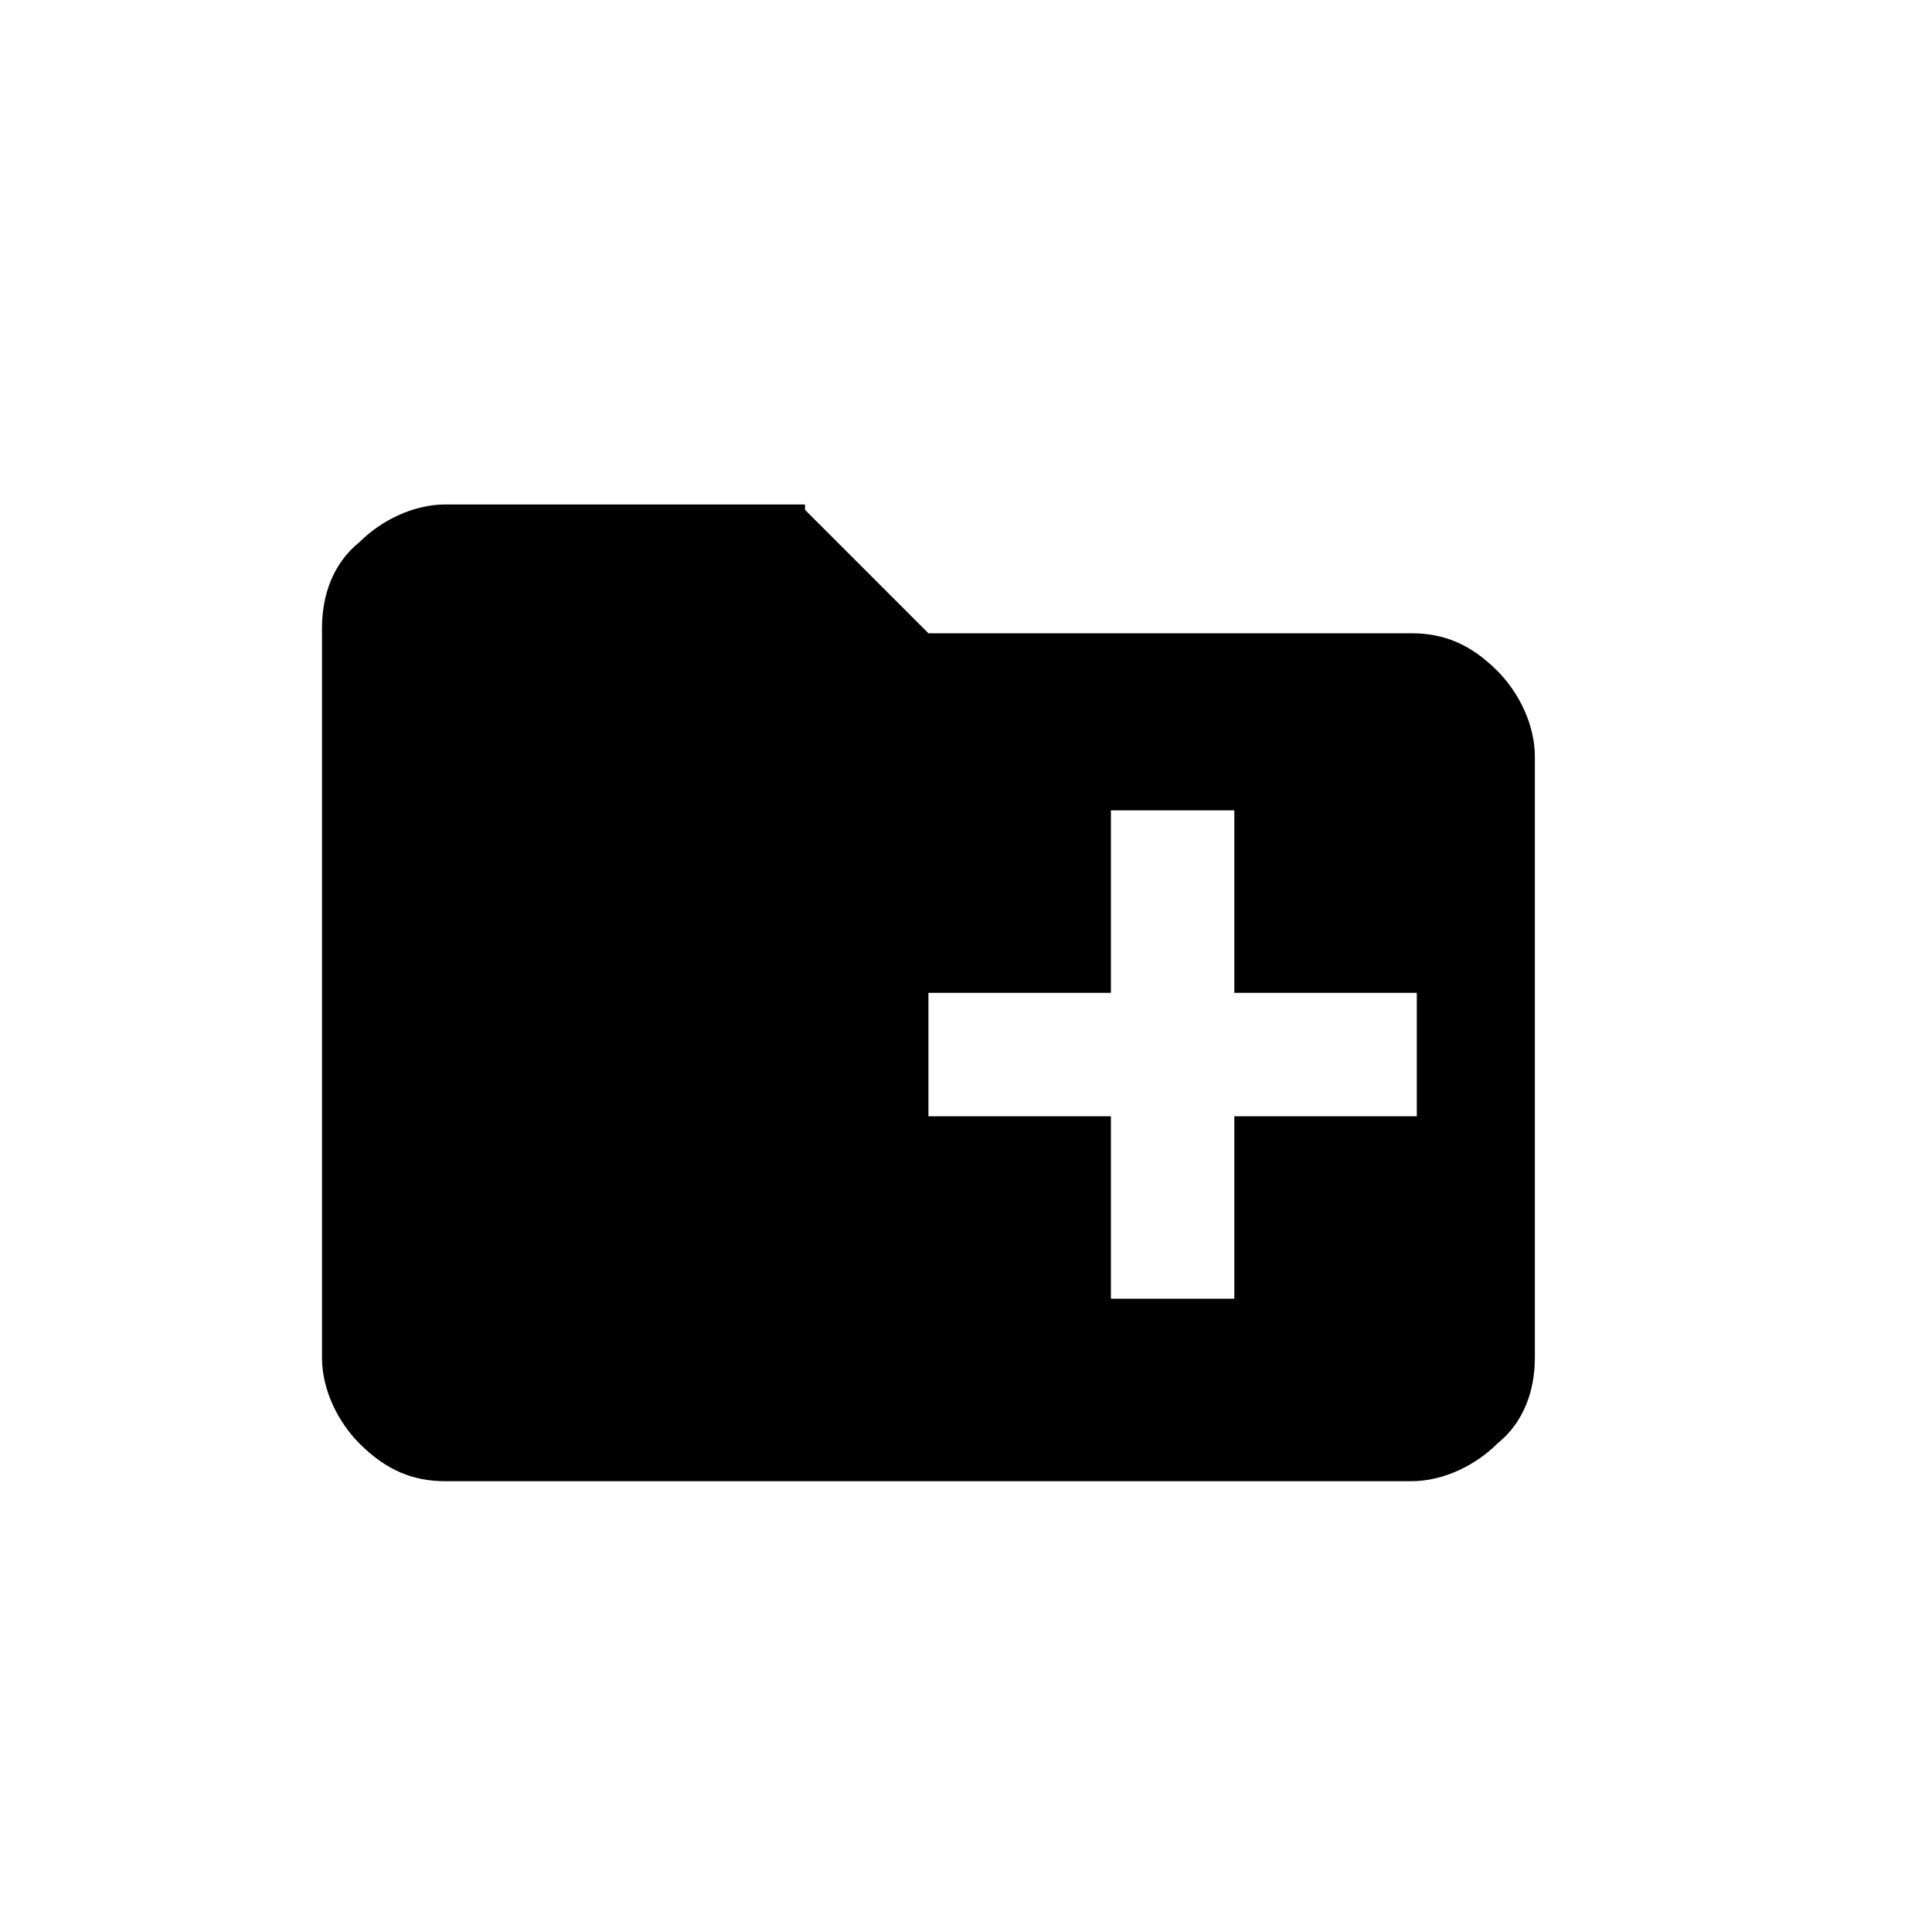
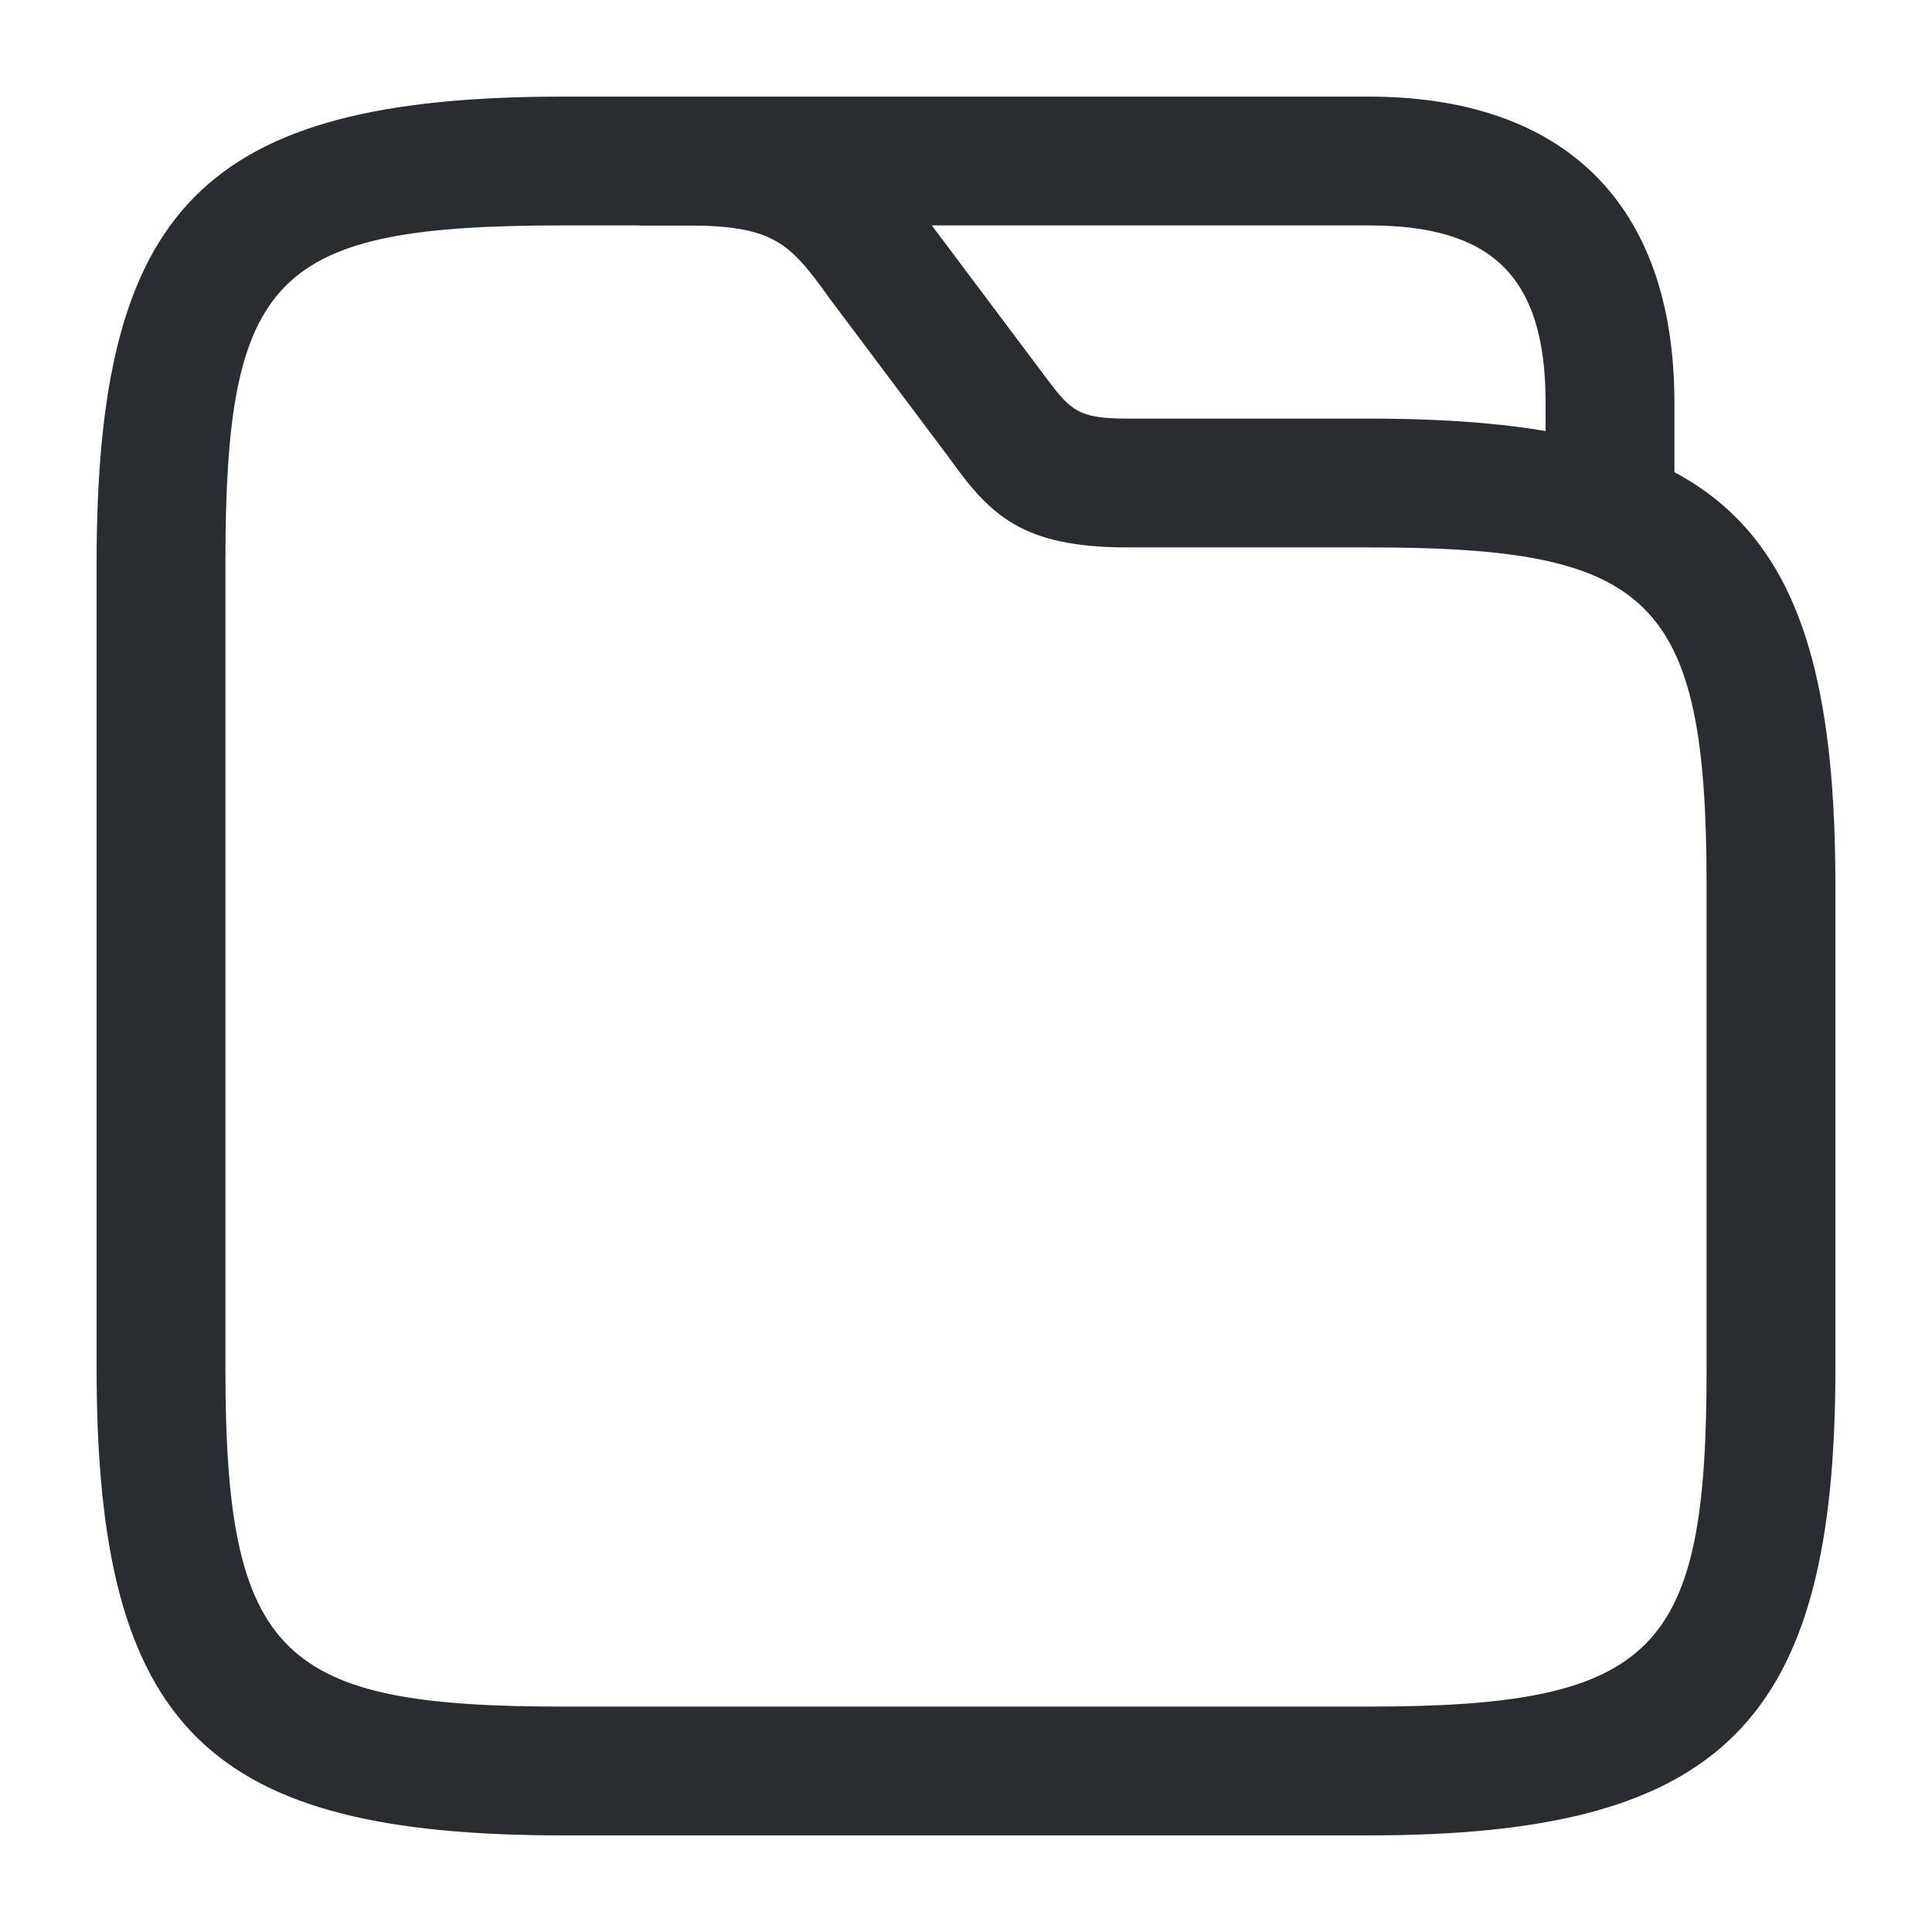
- <svg xmlns="http://www.w3.org/2000/svg" version="1.1" id="Layer_1" x="0px" y="0px" viewBox="0 0 36 36" style="enable-background:new 0 0 36 36;" xml:space="preserve">
-   <g>
-     <path d="M15,9.5l2.3,2.3h9c0.6,0,1.1,0.2,1.6,0.7c0.4,0.4,0.7,1,0.7,1.6v11.2c0,0.6-0.2,1.2-0.7,1.6c-0.4,0.4-1,0.7-1.6,0.7h-18   c-0.6,0-1.1-0.2-1.6-0.7c-0.4-0.4-0.7-1-0.7-1.6V11.7c0-0.6,0.2-1.2,0.7-1.6c0.4-0.4,1-0.7,1.6-0.7H15z M20.7,15.1v3.4h-3.4v2.3   h3.4v3.4h2.3v-3.4h3.4v-2.3h-3.4v-3.4H20.7z" />
-   </g>
+ <svg xmlns="http://www.w3.org/2000/svg" version="1.1" id="Layer_1" x="0px" y="0px" viewBox="0 0 24 24" style="enable-background:new 0 0 24 24;" xml:space="preserve">
+   <style type="text/css">
+ 	.st0{fill:#292D32;}
+ </style>
+   <path class="st0" d="M17,22.8H7c-4.4,0-5.8-1.3-5.8-5.8V7c0-4.4,1.3-5.8,5.8-5.8h1.5c1.8,0,2.3,0.6,3,1.5l1.5,2  c0.3,0.4,0.4,0.5,1,0.5h3c4.4,0,5.8,1.3,5.8,5.8v6C22.8,21.4,21.4,22.8,17,22.8z M7,2.8C3.4,2.8,2.8,3.4,2.8,7v10  c0,3.6,0.7,4.2,4.2,4.2h10c3.6,0,4.2-0.7,4.2-4.2v-6c0-3.6-0.7-4.2-4.2-4.2h-3c-1.3,0-1.7-0.4-2.2-1.1l-1.5-2C9.8,3,9.6,2.8,8.5,2.8  H7z" />
+   <path class="st0" d="M20,7.1c-0.4,0-0.8-0.3-0.8-0.8V5c0-1.6-0.7-2.2-2.2-2.2H8C7.6,2.8,7.2,2.4,7.2,2S7.6,1.2,8,1.2h9  c2.4,0,3.8,1.3,3.8,3.8v1.4C20.8,6.8,20.4,7.1,20,7.1z" />
</svg>
